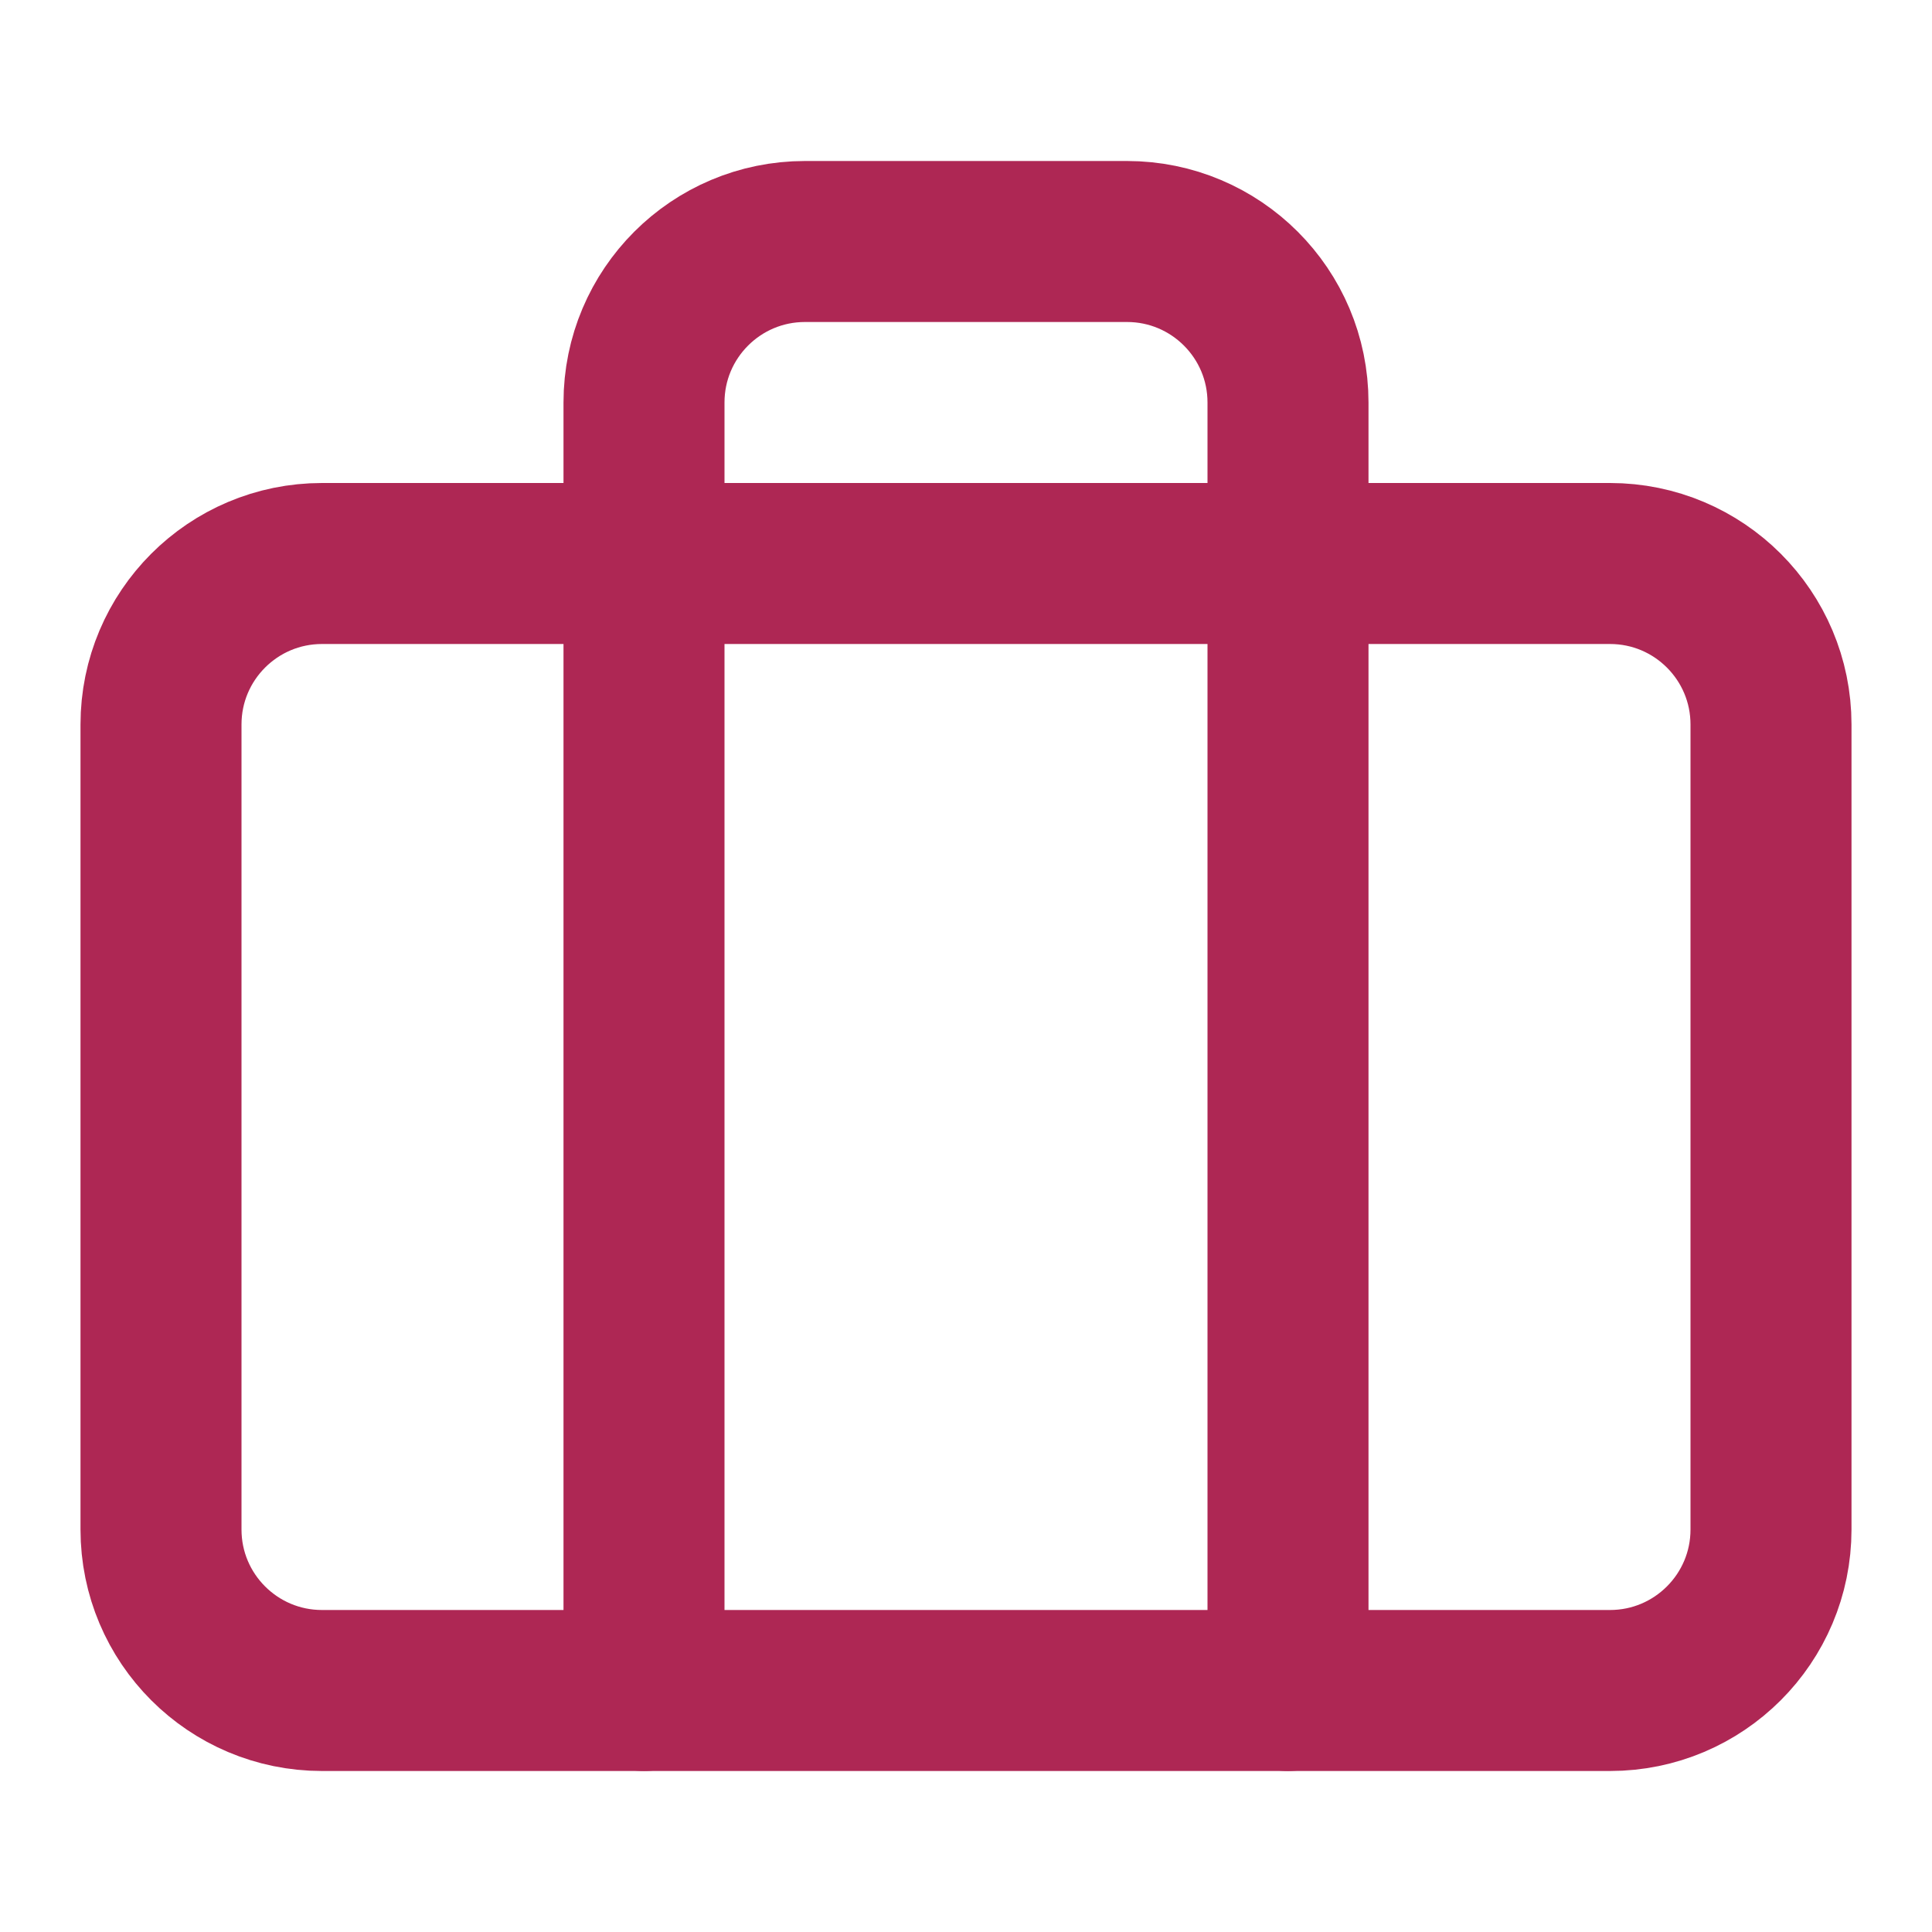
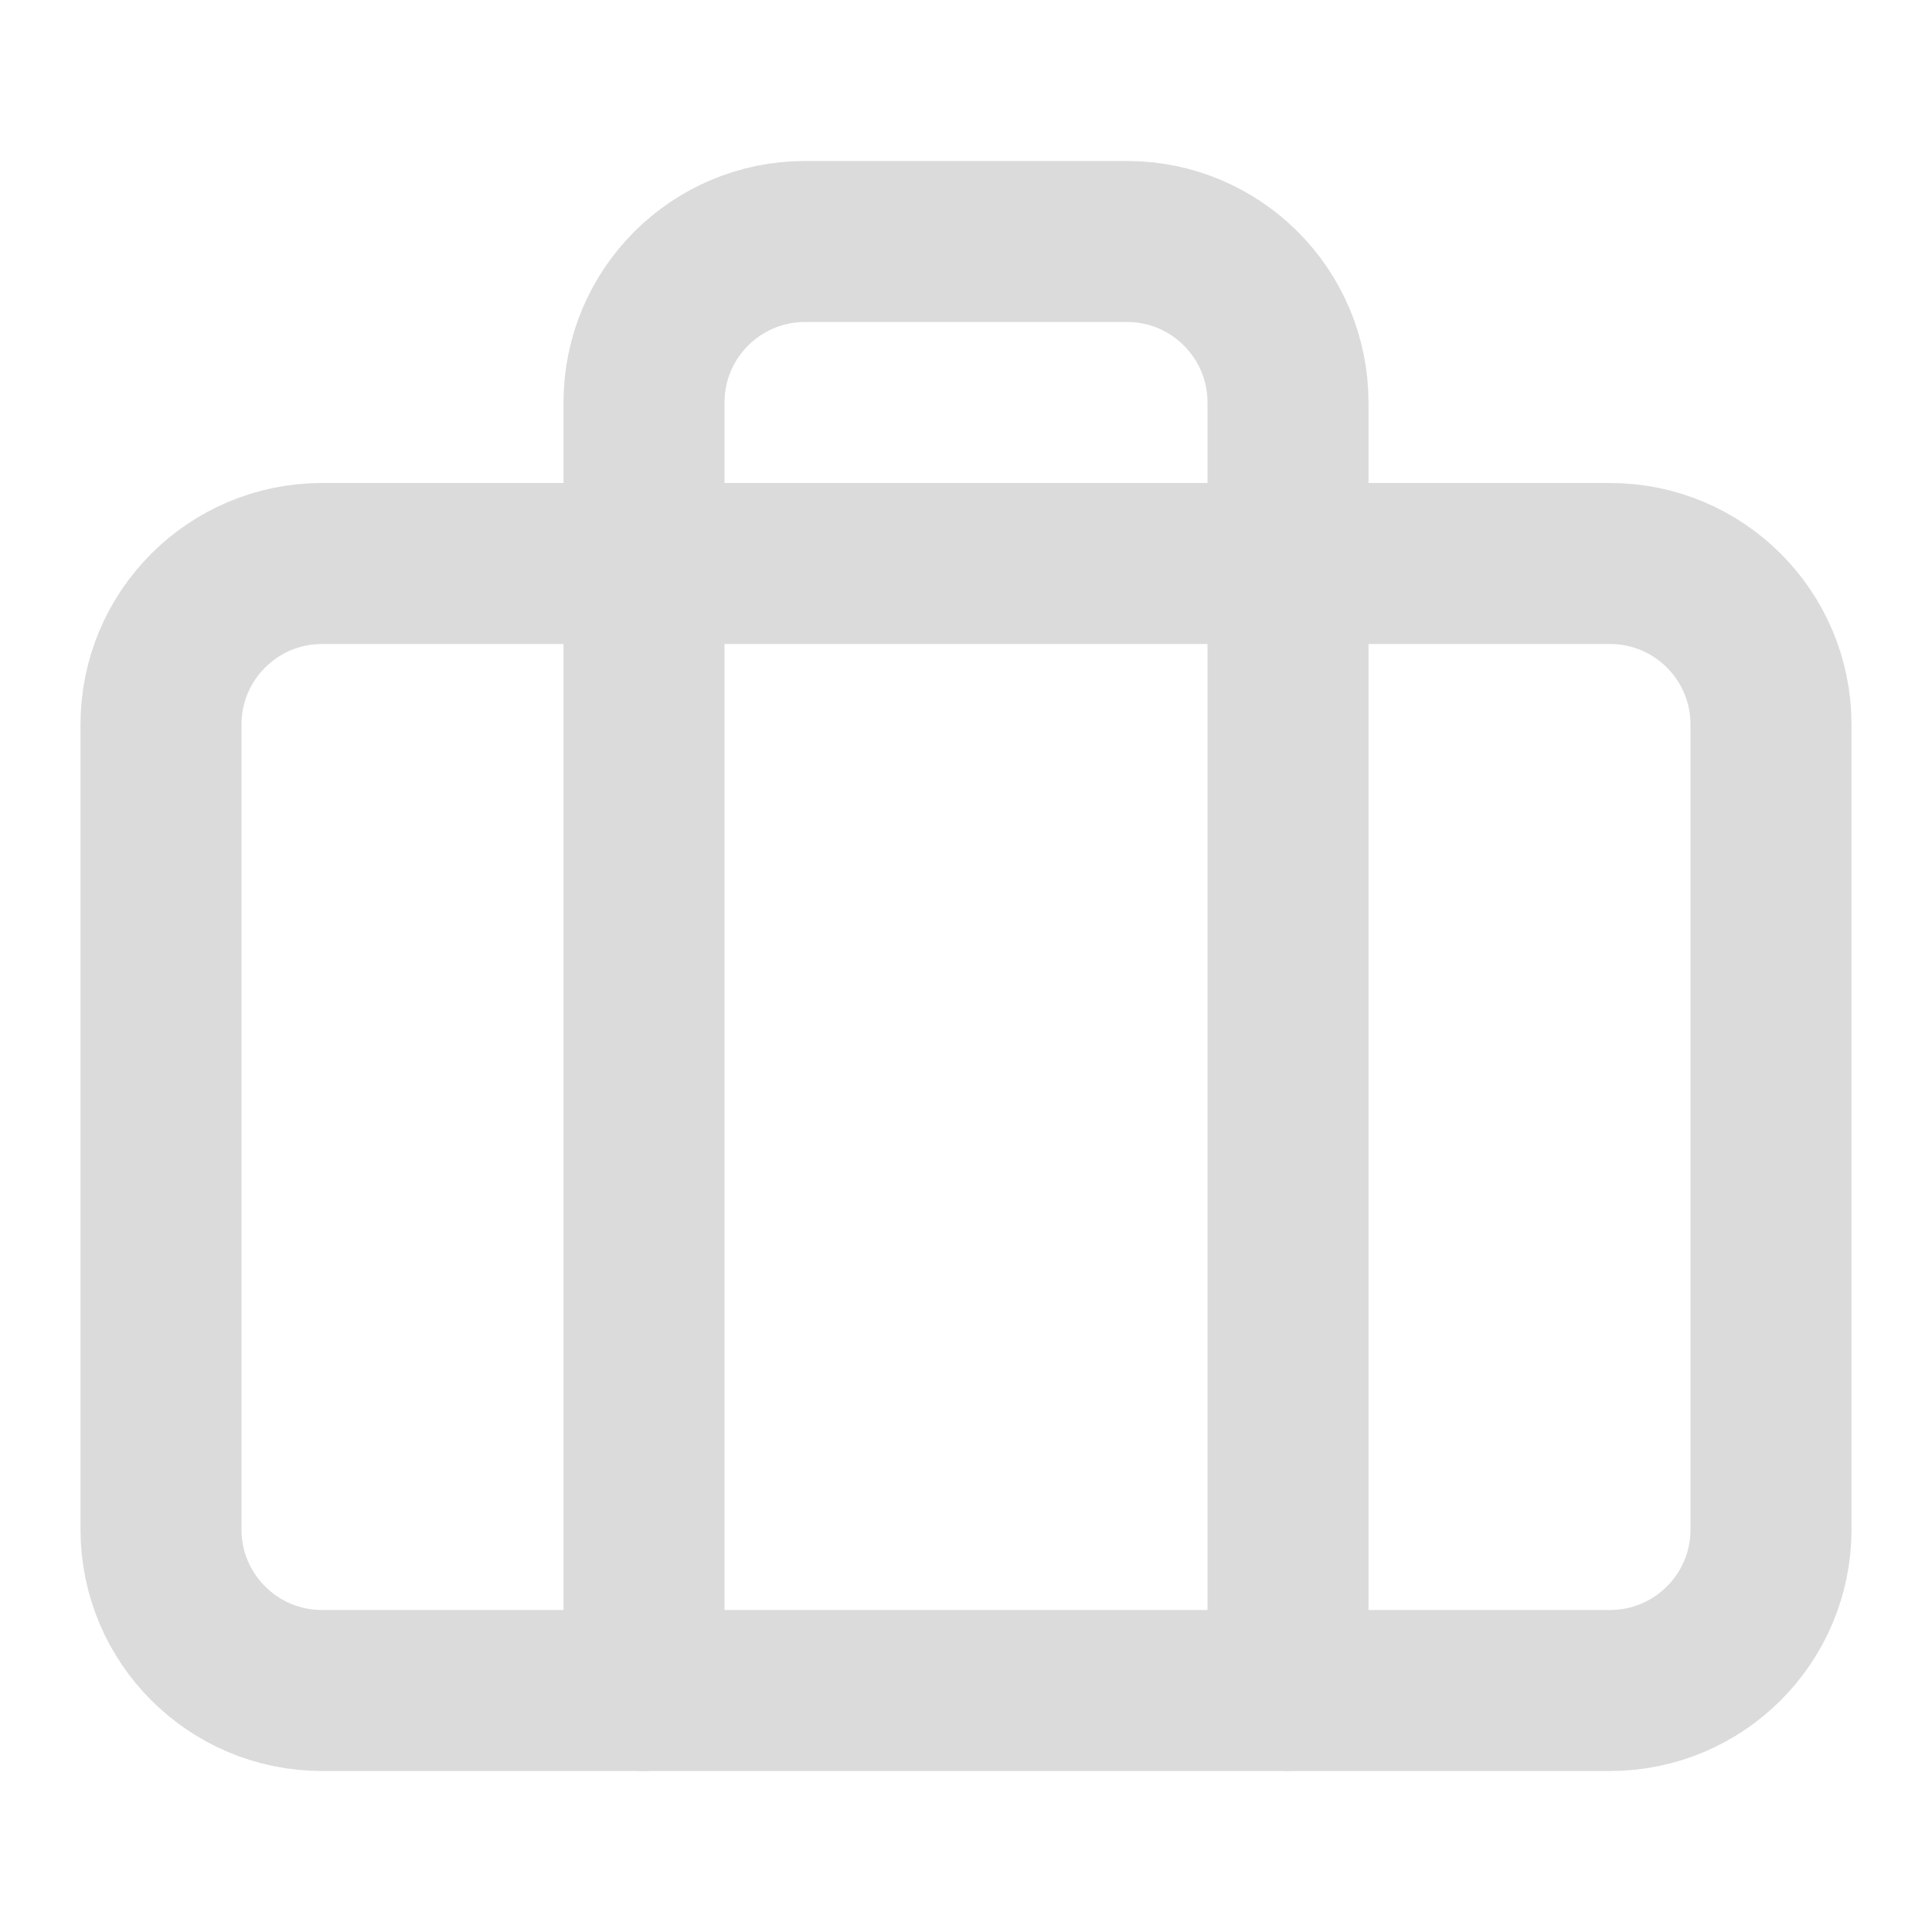
- <svg xmlns="http://www.w3.org/2000/svg" width="32" height="32" viewBox="0 0 24 24" fill="none" stroke="#ae2754" stroke-width="2" stroke-linecap="round" stroke-linejoin="round" class="feather feather-briefcase">
+ <svg xmlns="http://www.w3.org/2000/svg" width="28" height="28" viewBox="0 0 24 24" fill="none" stroke="#dbdbdb" stroke-width="2" stroke-linecap="round" stroke-linejoin="round" class="feather feather-briefcase">
  <rect x="2" y="7" width="20" height="14" rx="2" ry="2" />
  <path d="M16 21V5a2 2 0 0 0-2-2h-4a2 2 0 0 0-2 2v16" />
</svg>
